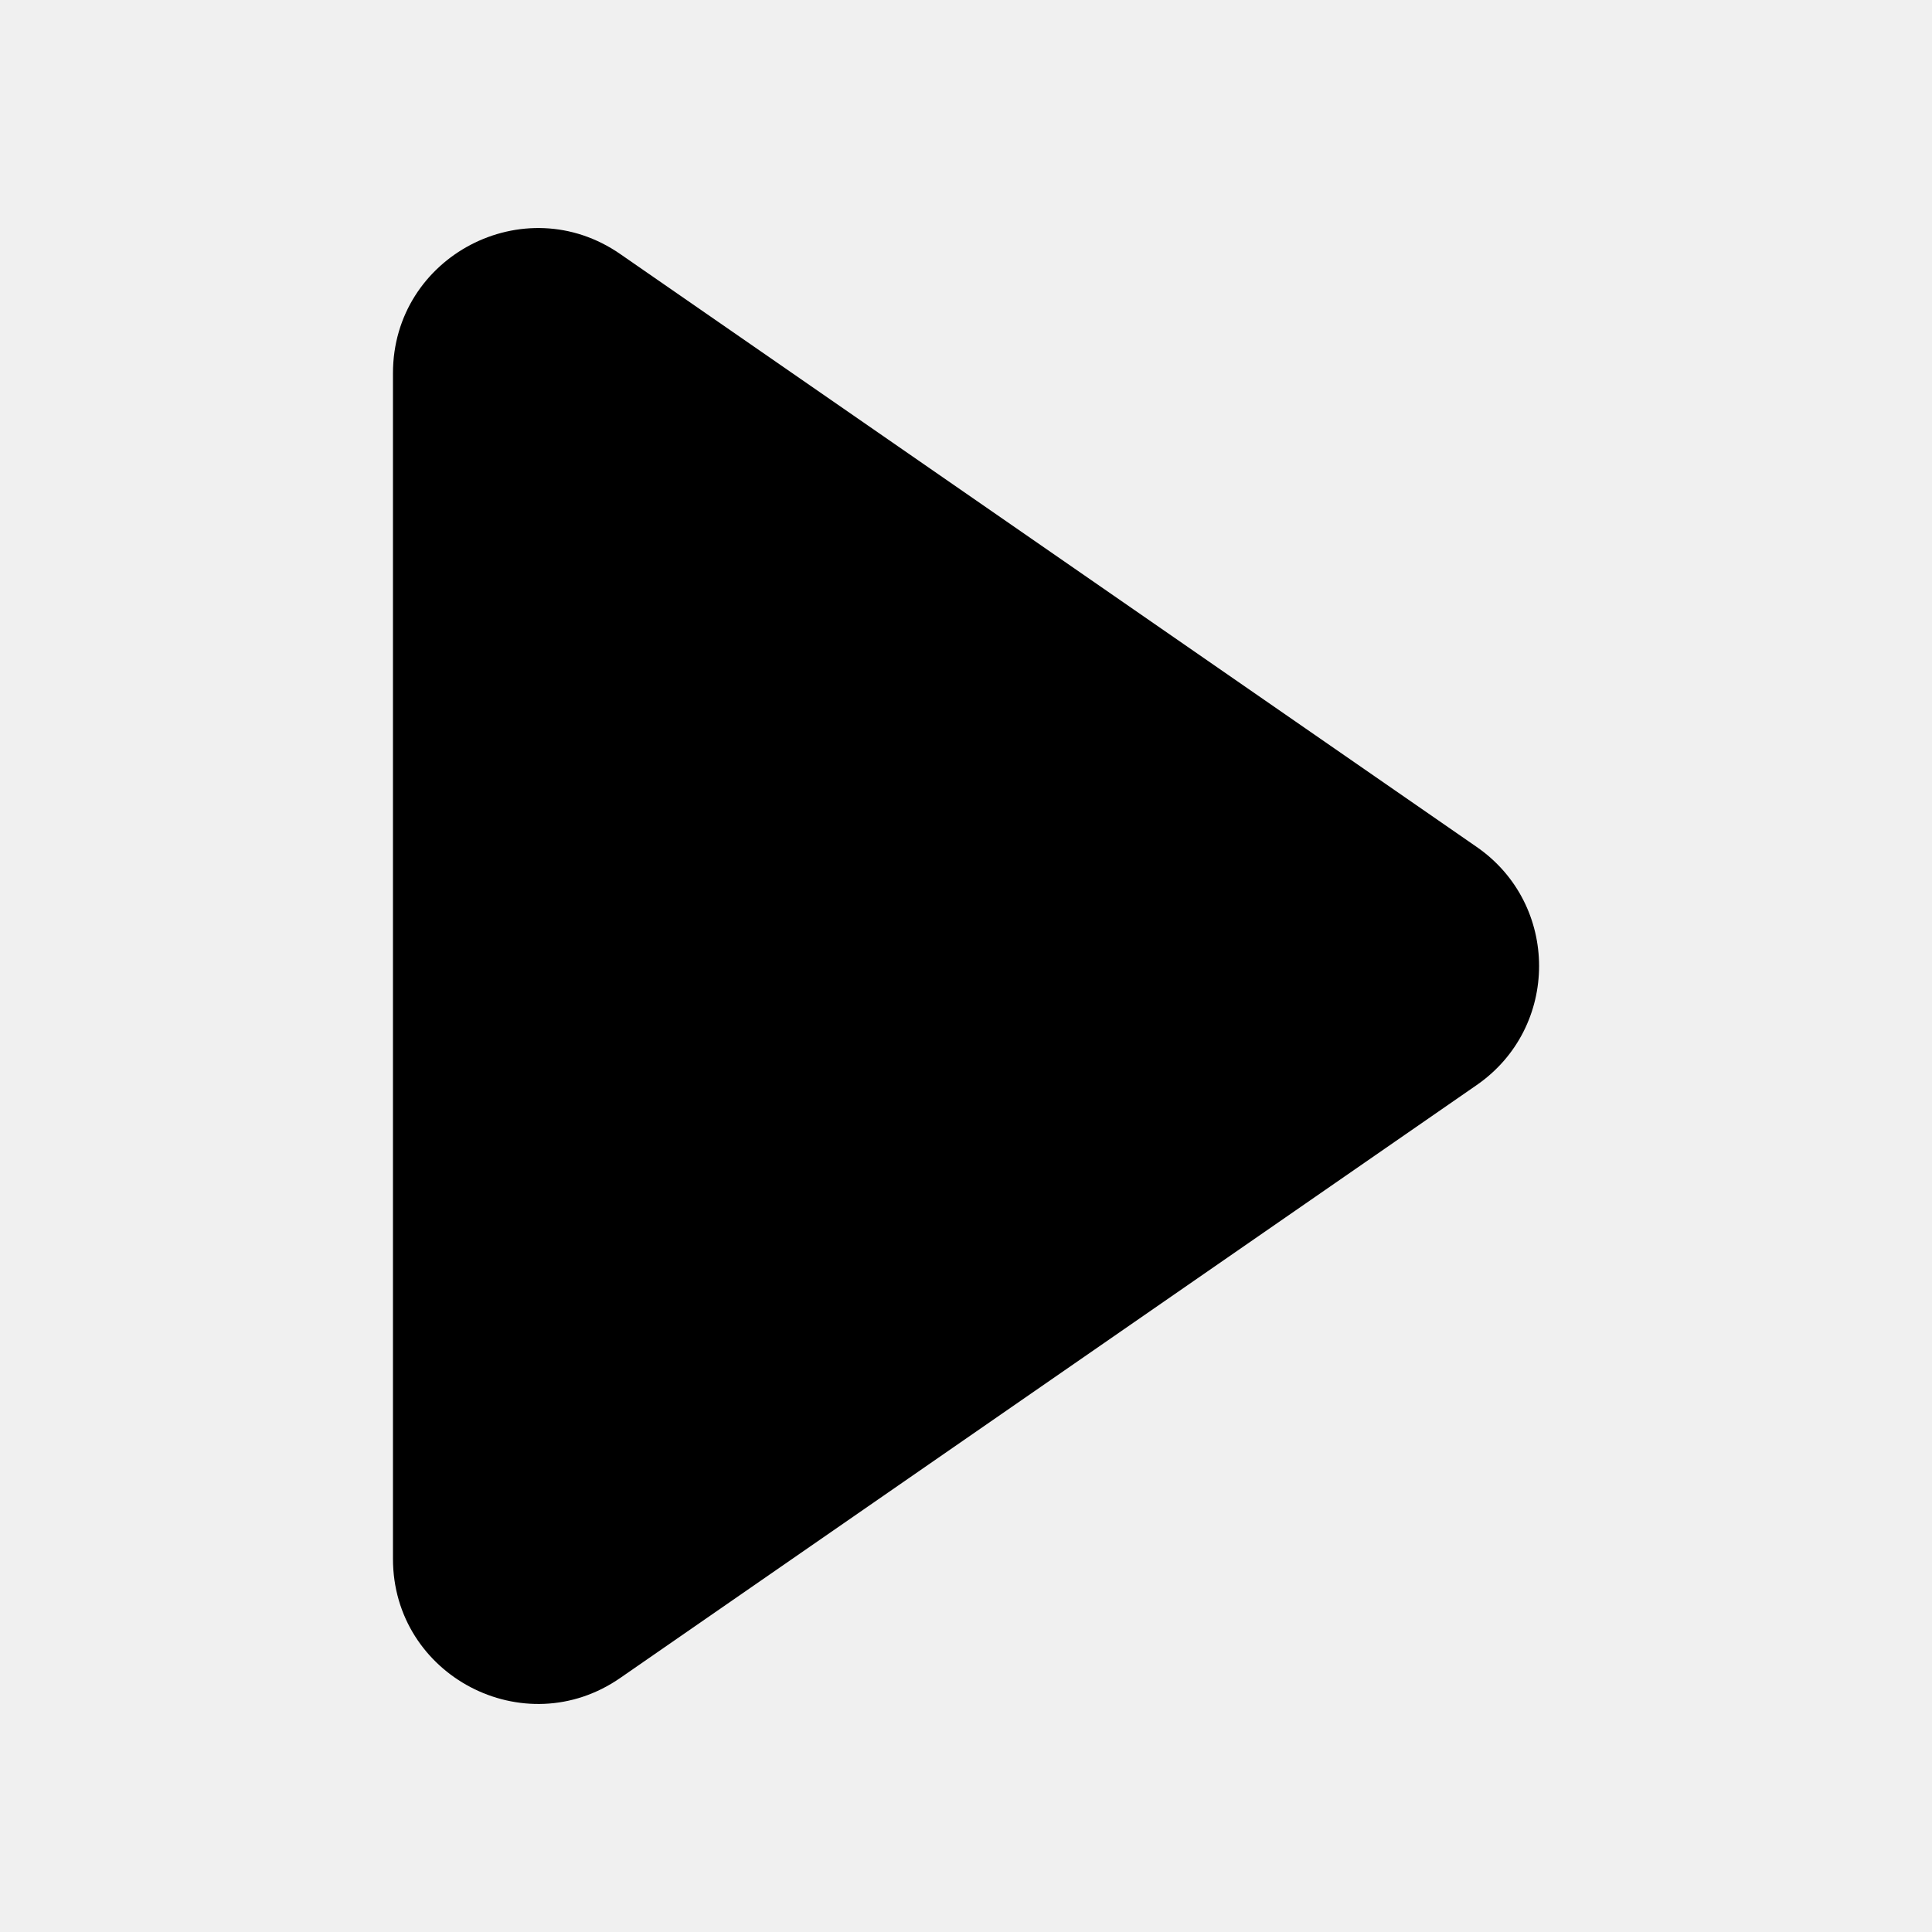
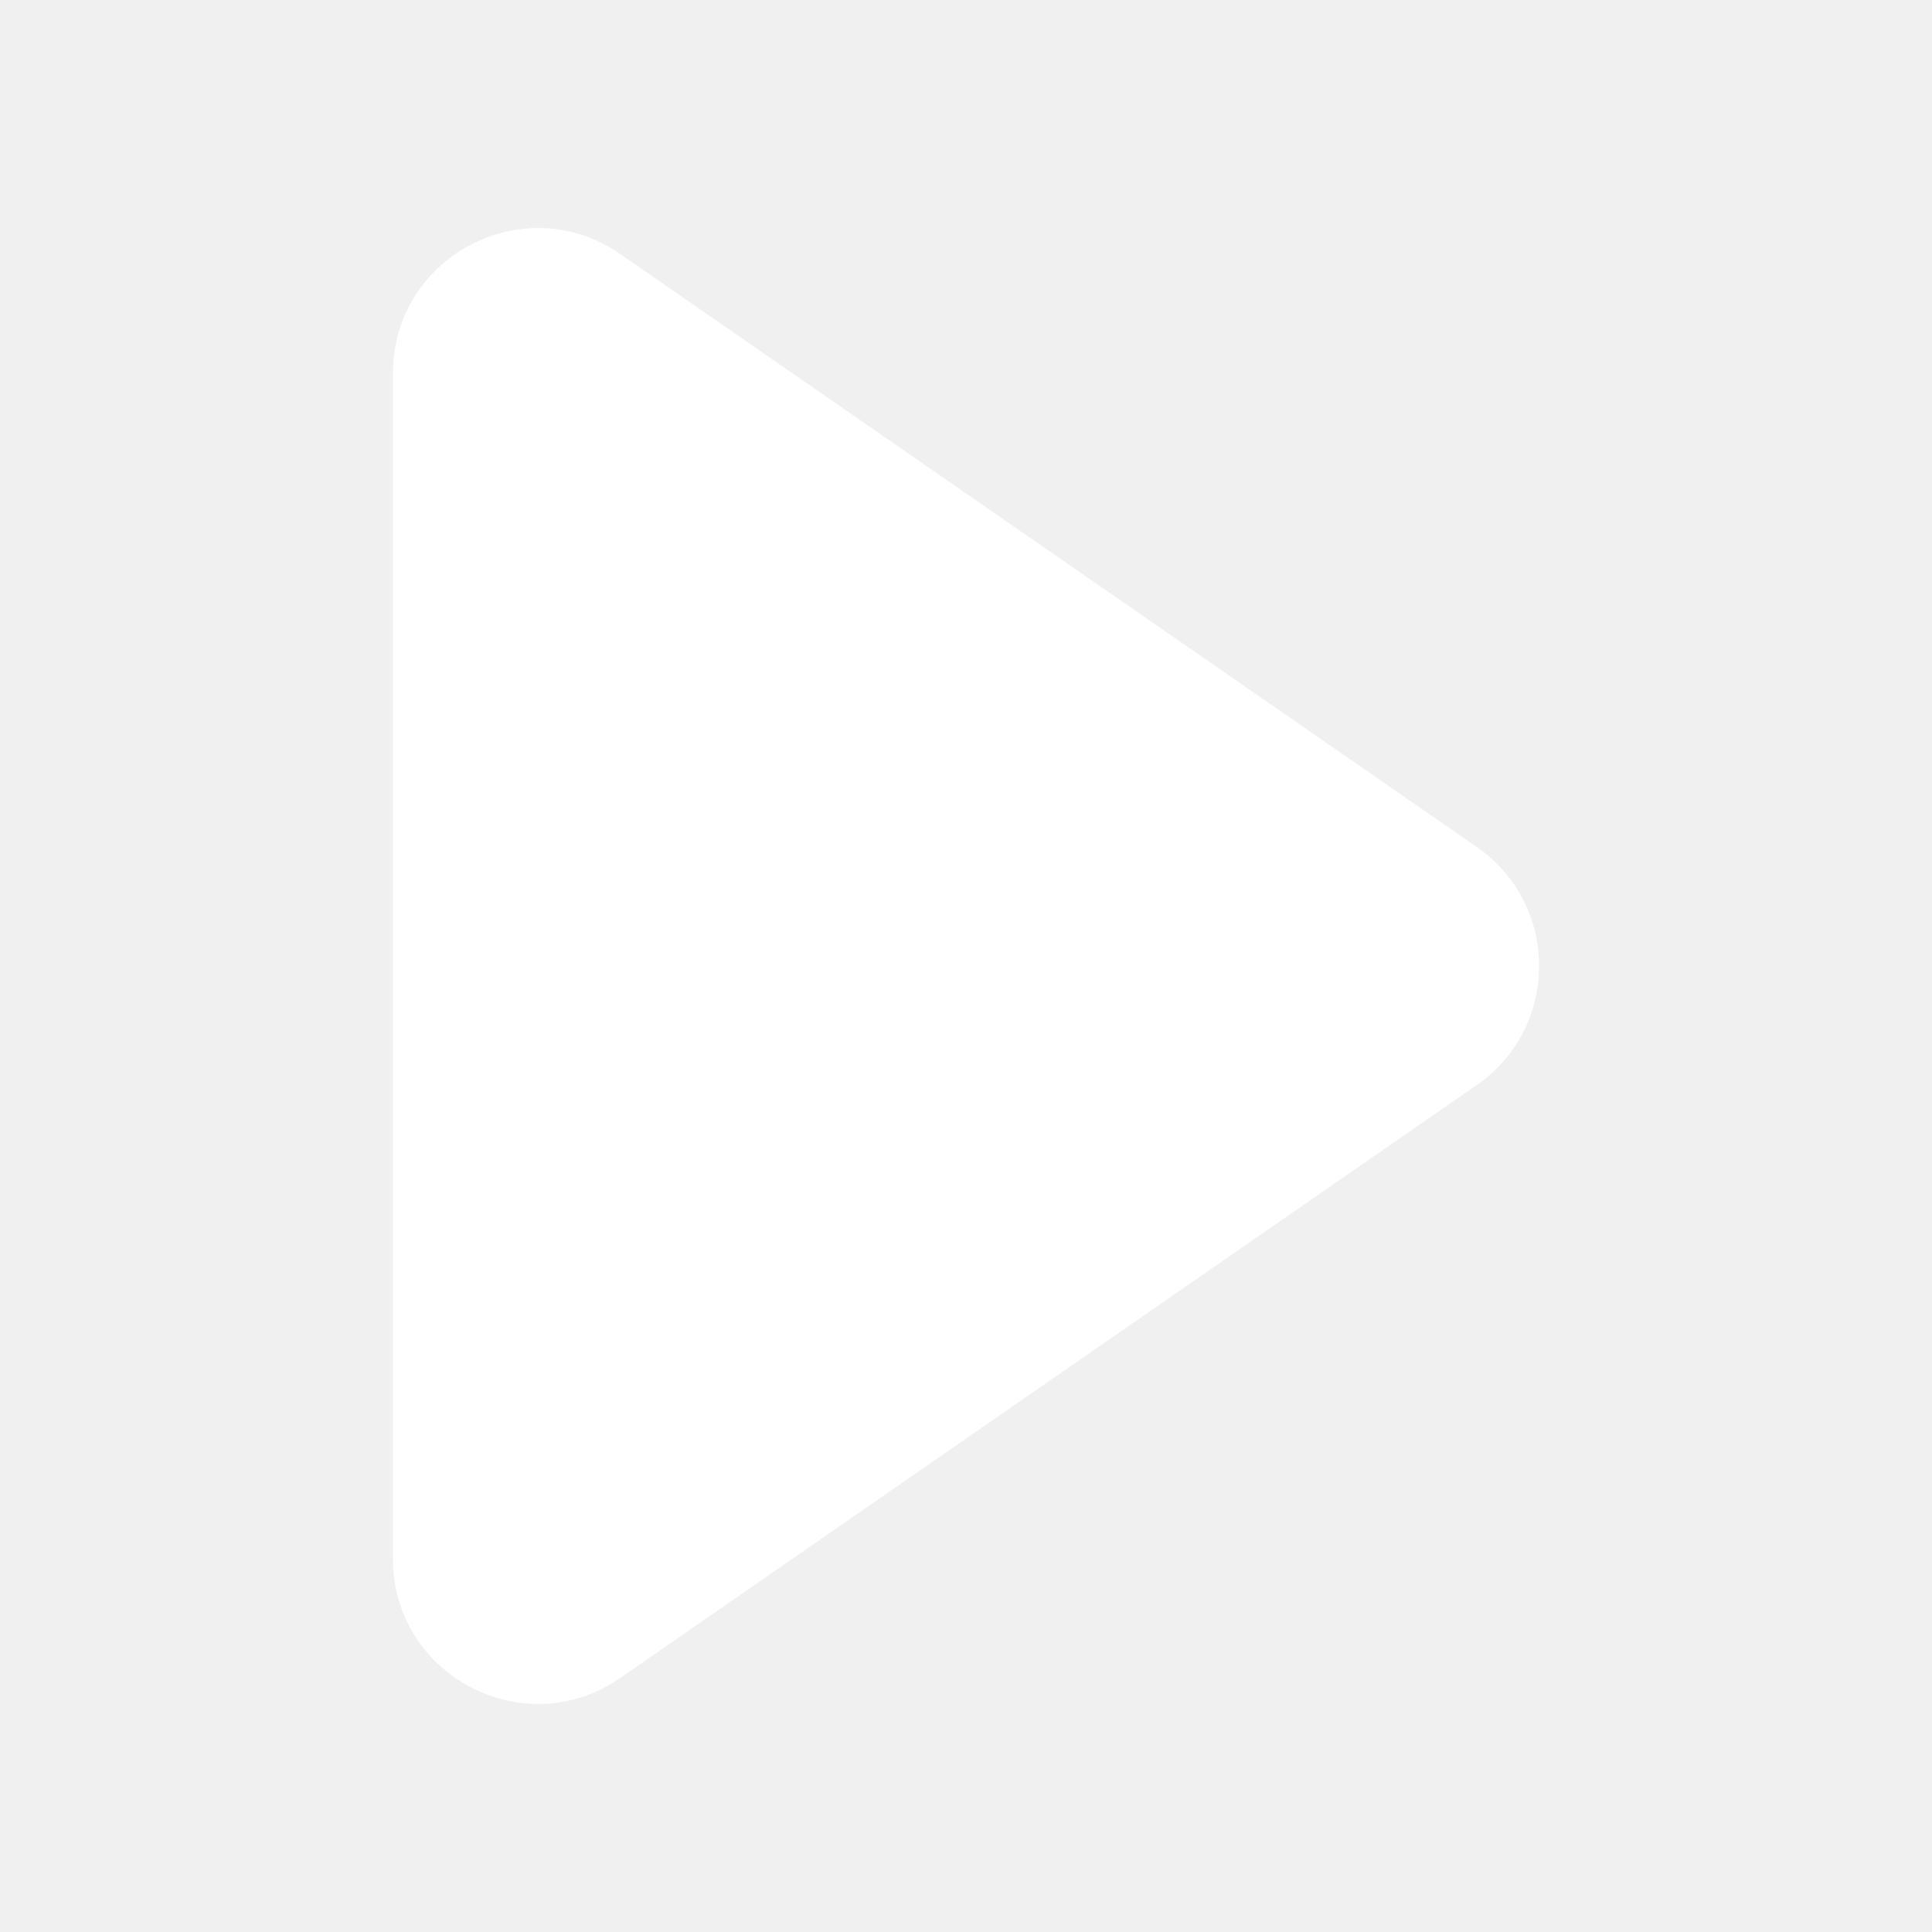
<svg xmlns="http://www.w3.org/2000/svg" width="20" height="20" viewBox="0 0 20 20" fill="none">
-   <path d="M15.286 11.233C16.148 10.637 16.148 9.363 15.286 8.767L6.421 2.63C5.427 1.941 4.068 2.653 4.068 3.863V16.137C4.068 17.347 5.427 18.059 6.421 17.37L15.286 11.233Z" fill="black" />
+   <path d="M15.286 11.233C16.148 10.637 16.148 9.363 15.286 8.767L6.421 2.63C5.427 1.941 4.068 2.653 4.068 3.863V16.137C4.068 17.347 5.427 18.059 6.421 17.37L15.286 11.233Z" fill="white" />
</svg>
